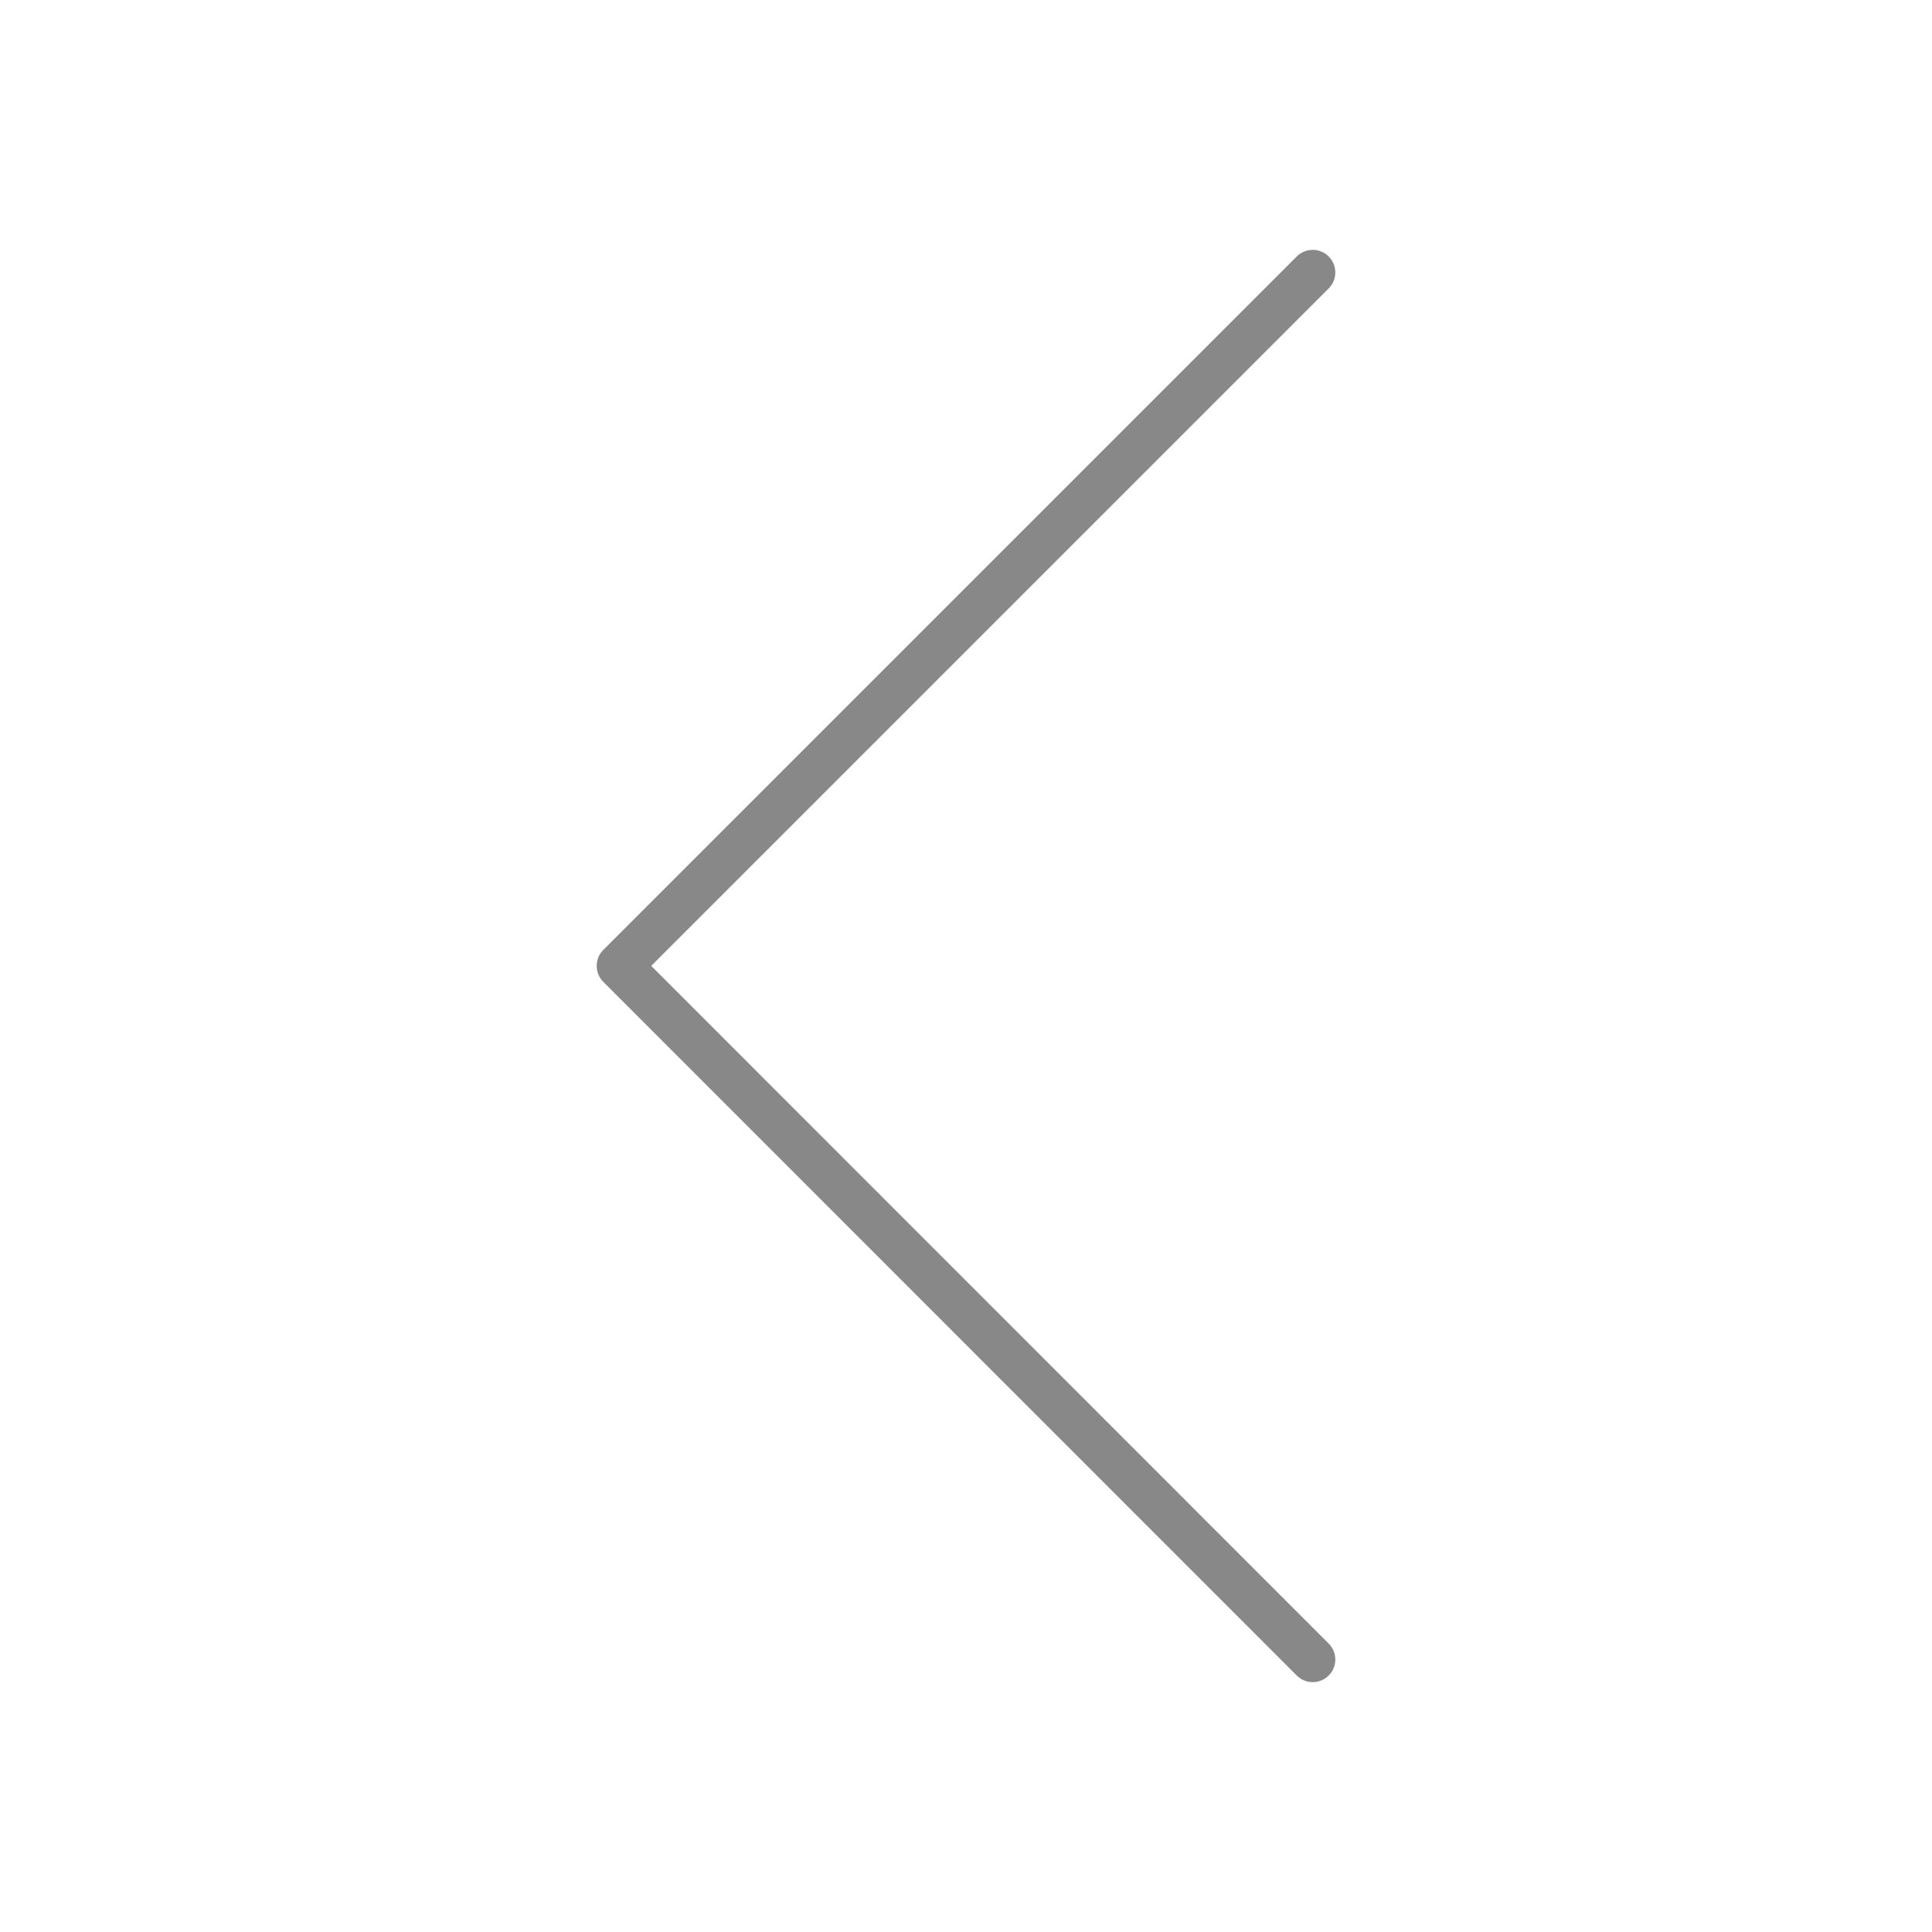
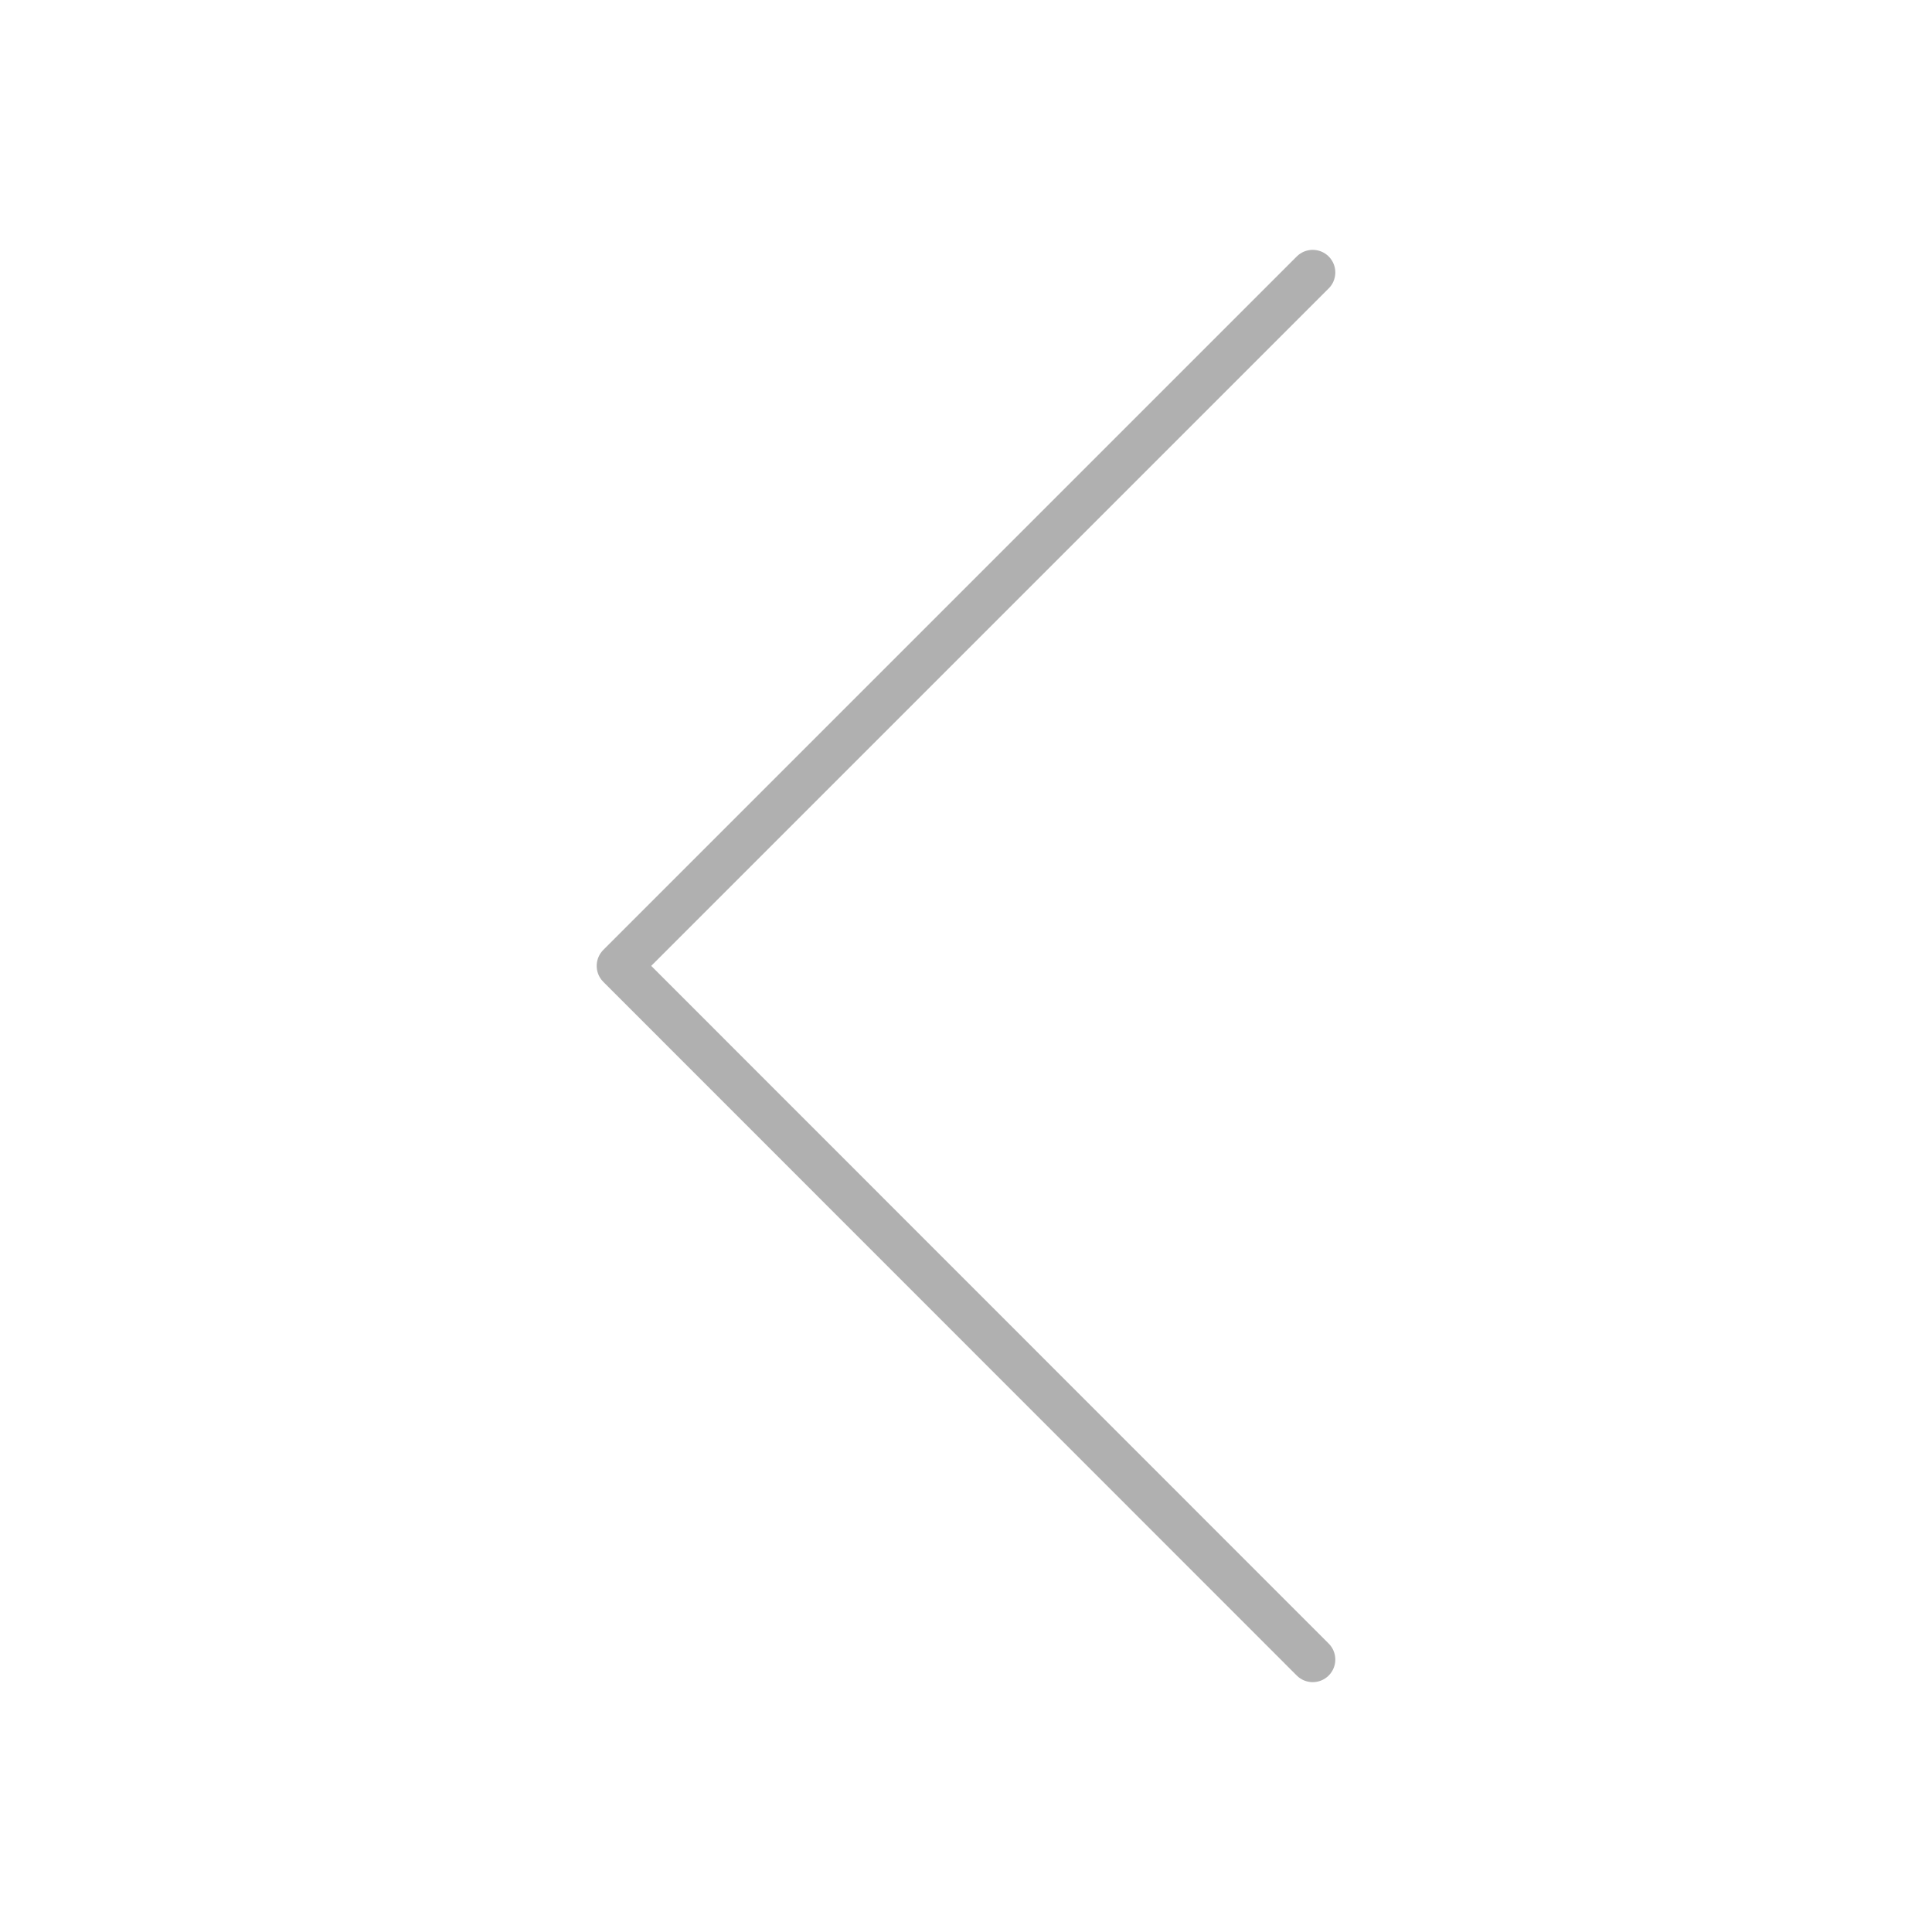
<svg xmlns="http://www.w3.org/2000/svg" width="32" height="32" viewBox="0 0 8.467 8.467" version="1.1" id="svg7666">
  <defs id="defs7663" />
  <g id="layer1">
-     <path style="fill:none;stroke:#888888;stroke-width:0.198;stroke-linecap:round;stroke-linejoin:round;stroke-dasharray:none;stroke-opacity:1" d="M 5.753,7.273 2.714,4.233 5.753,1.194" id="path10388" />
+     <path style="fill:none;stroke:#b0b0b0;stroke-width:0.198;stroke-linecap:round;stroke-linejoin:round;stroke-dasharray:none;stroke-opacity:1" d="M 5.753,7.273 2.714,4.233 5.753,1.194" id="path10388" />
  </g>
</svg>
